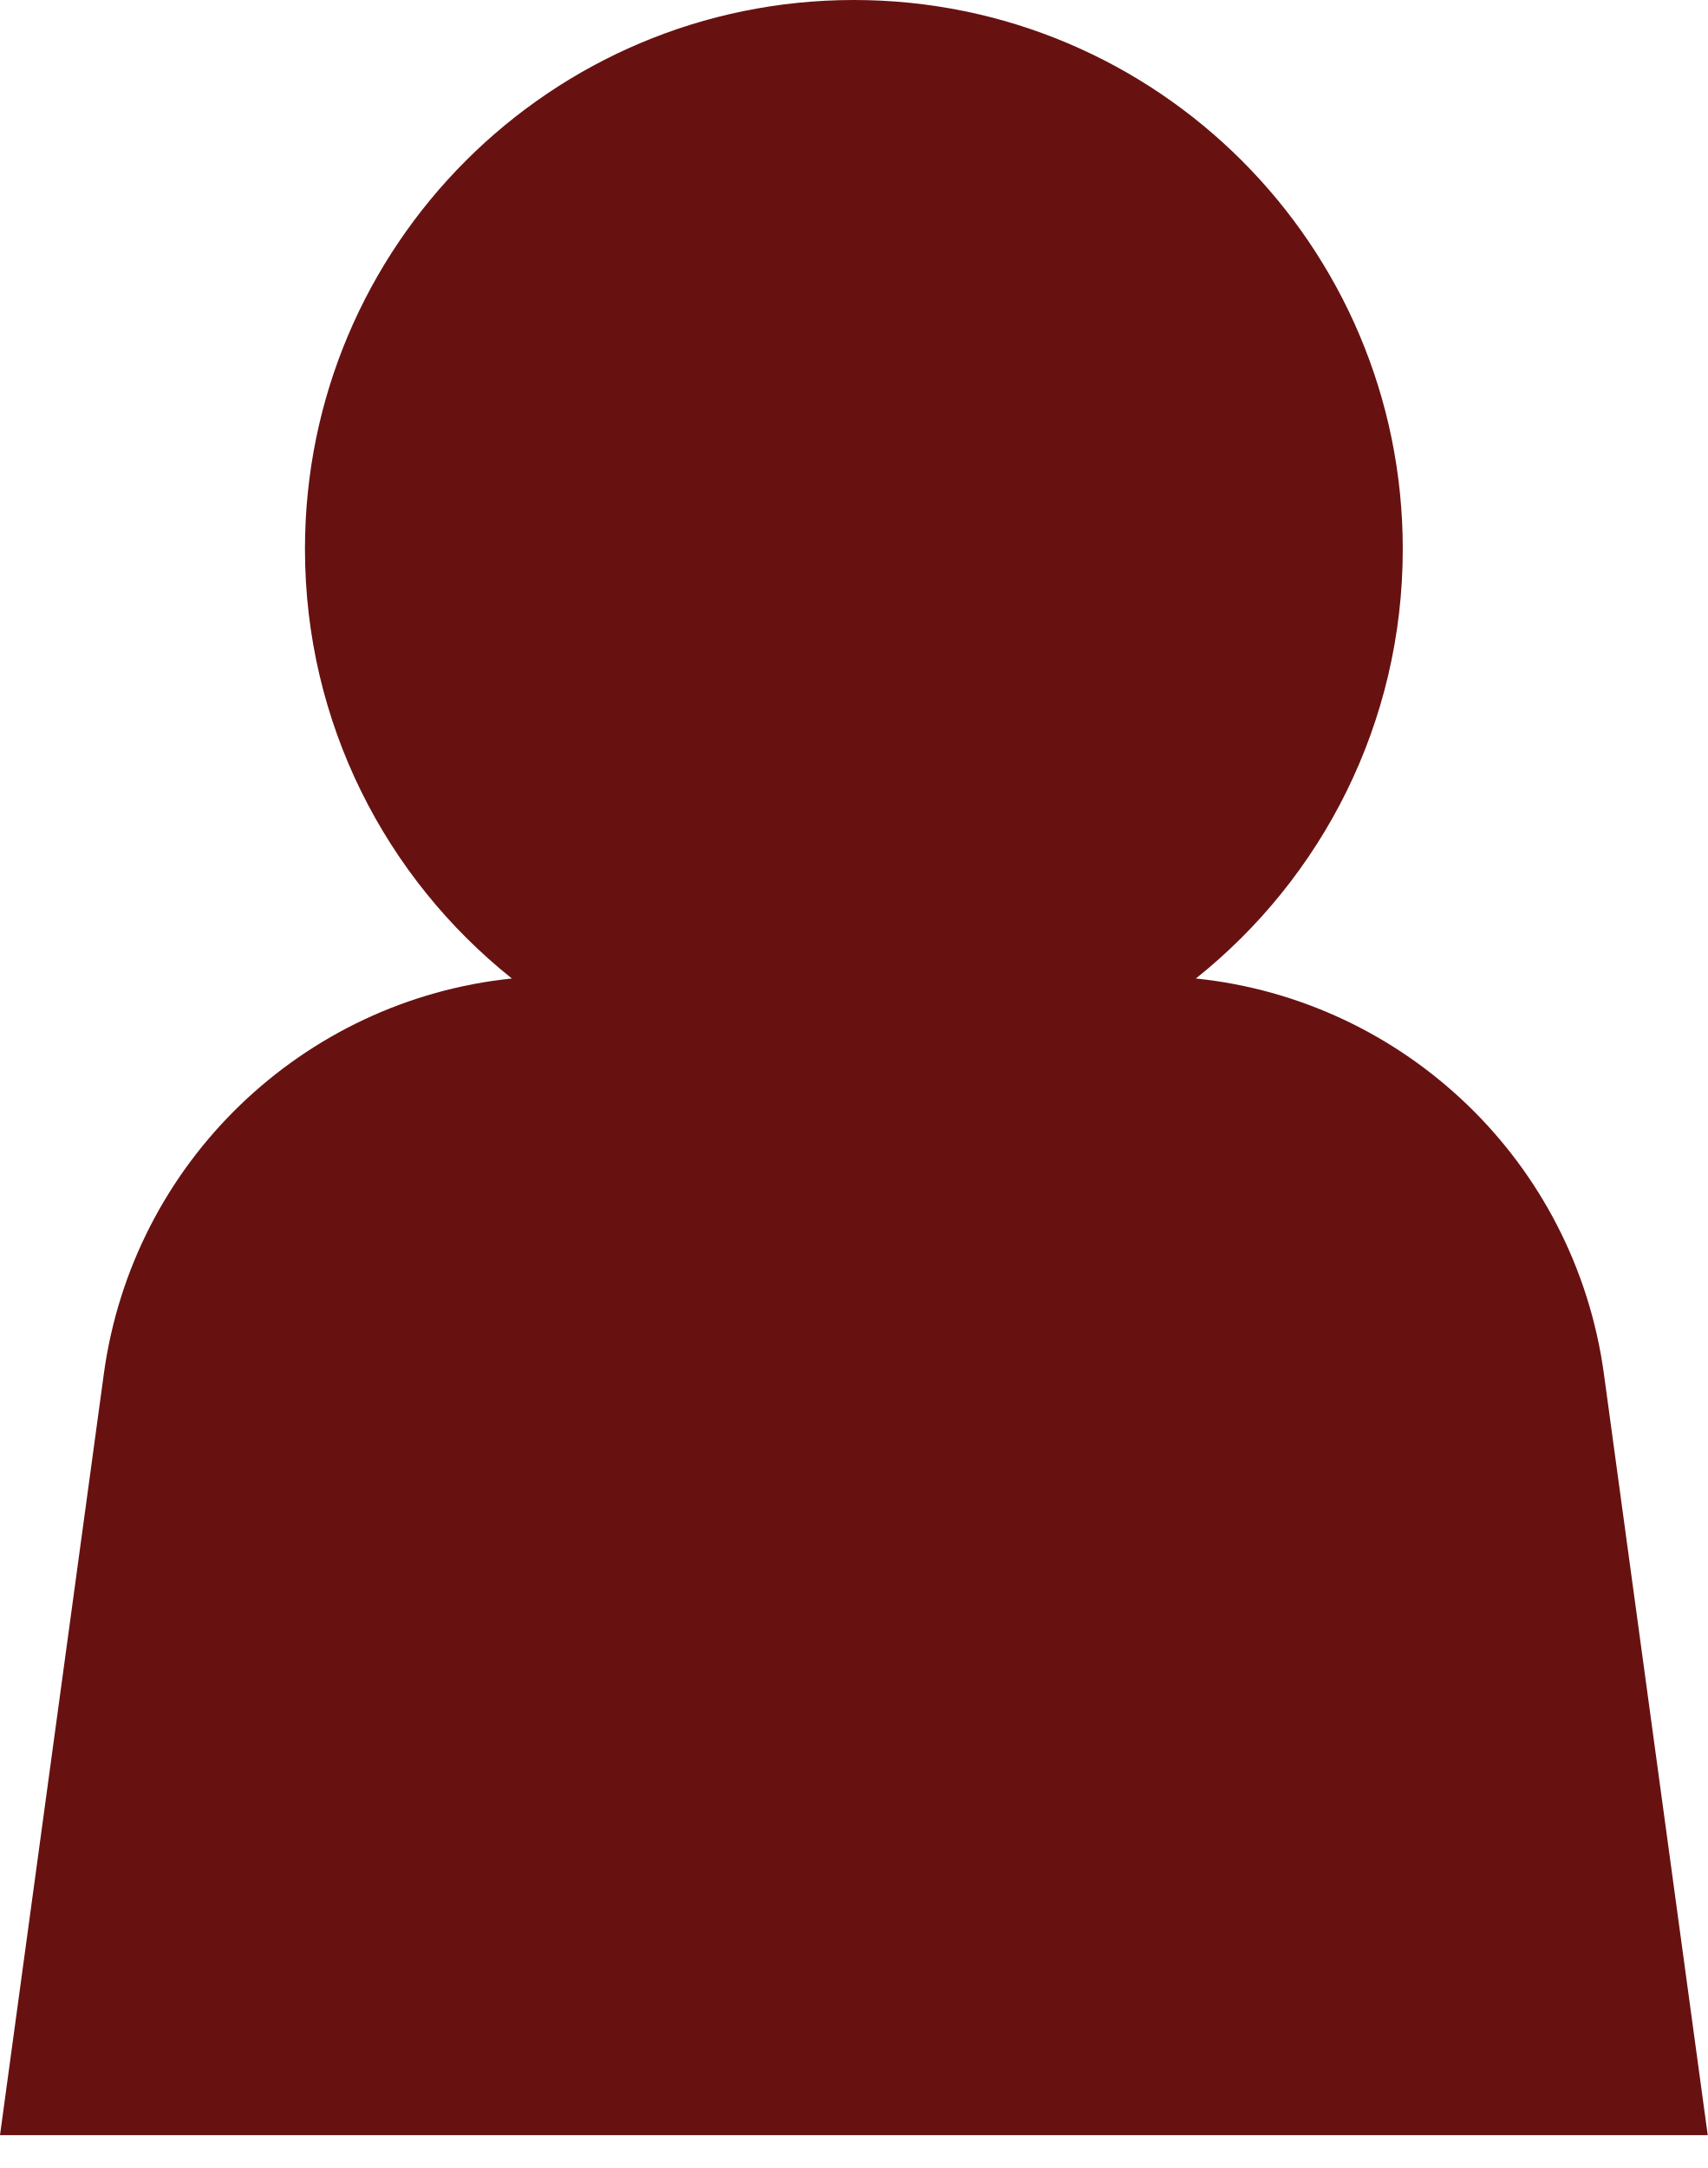
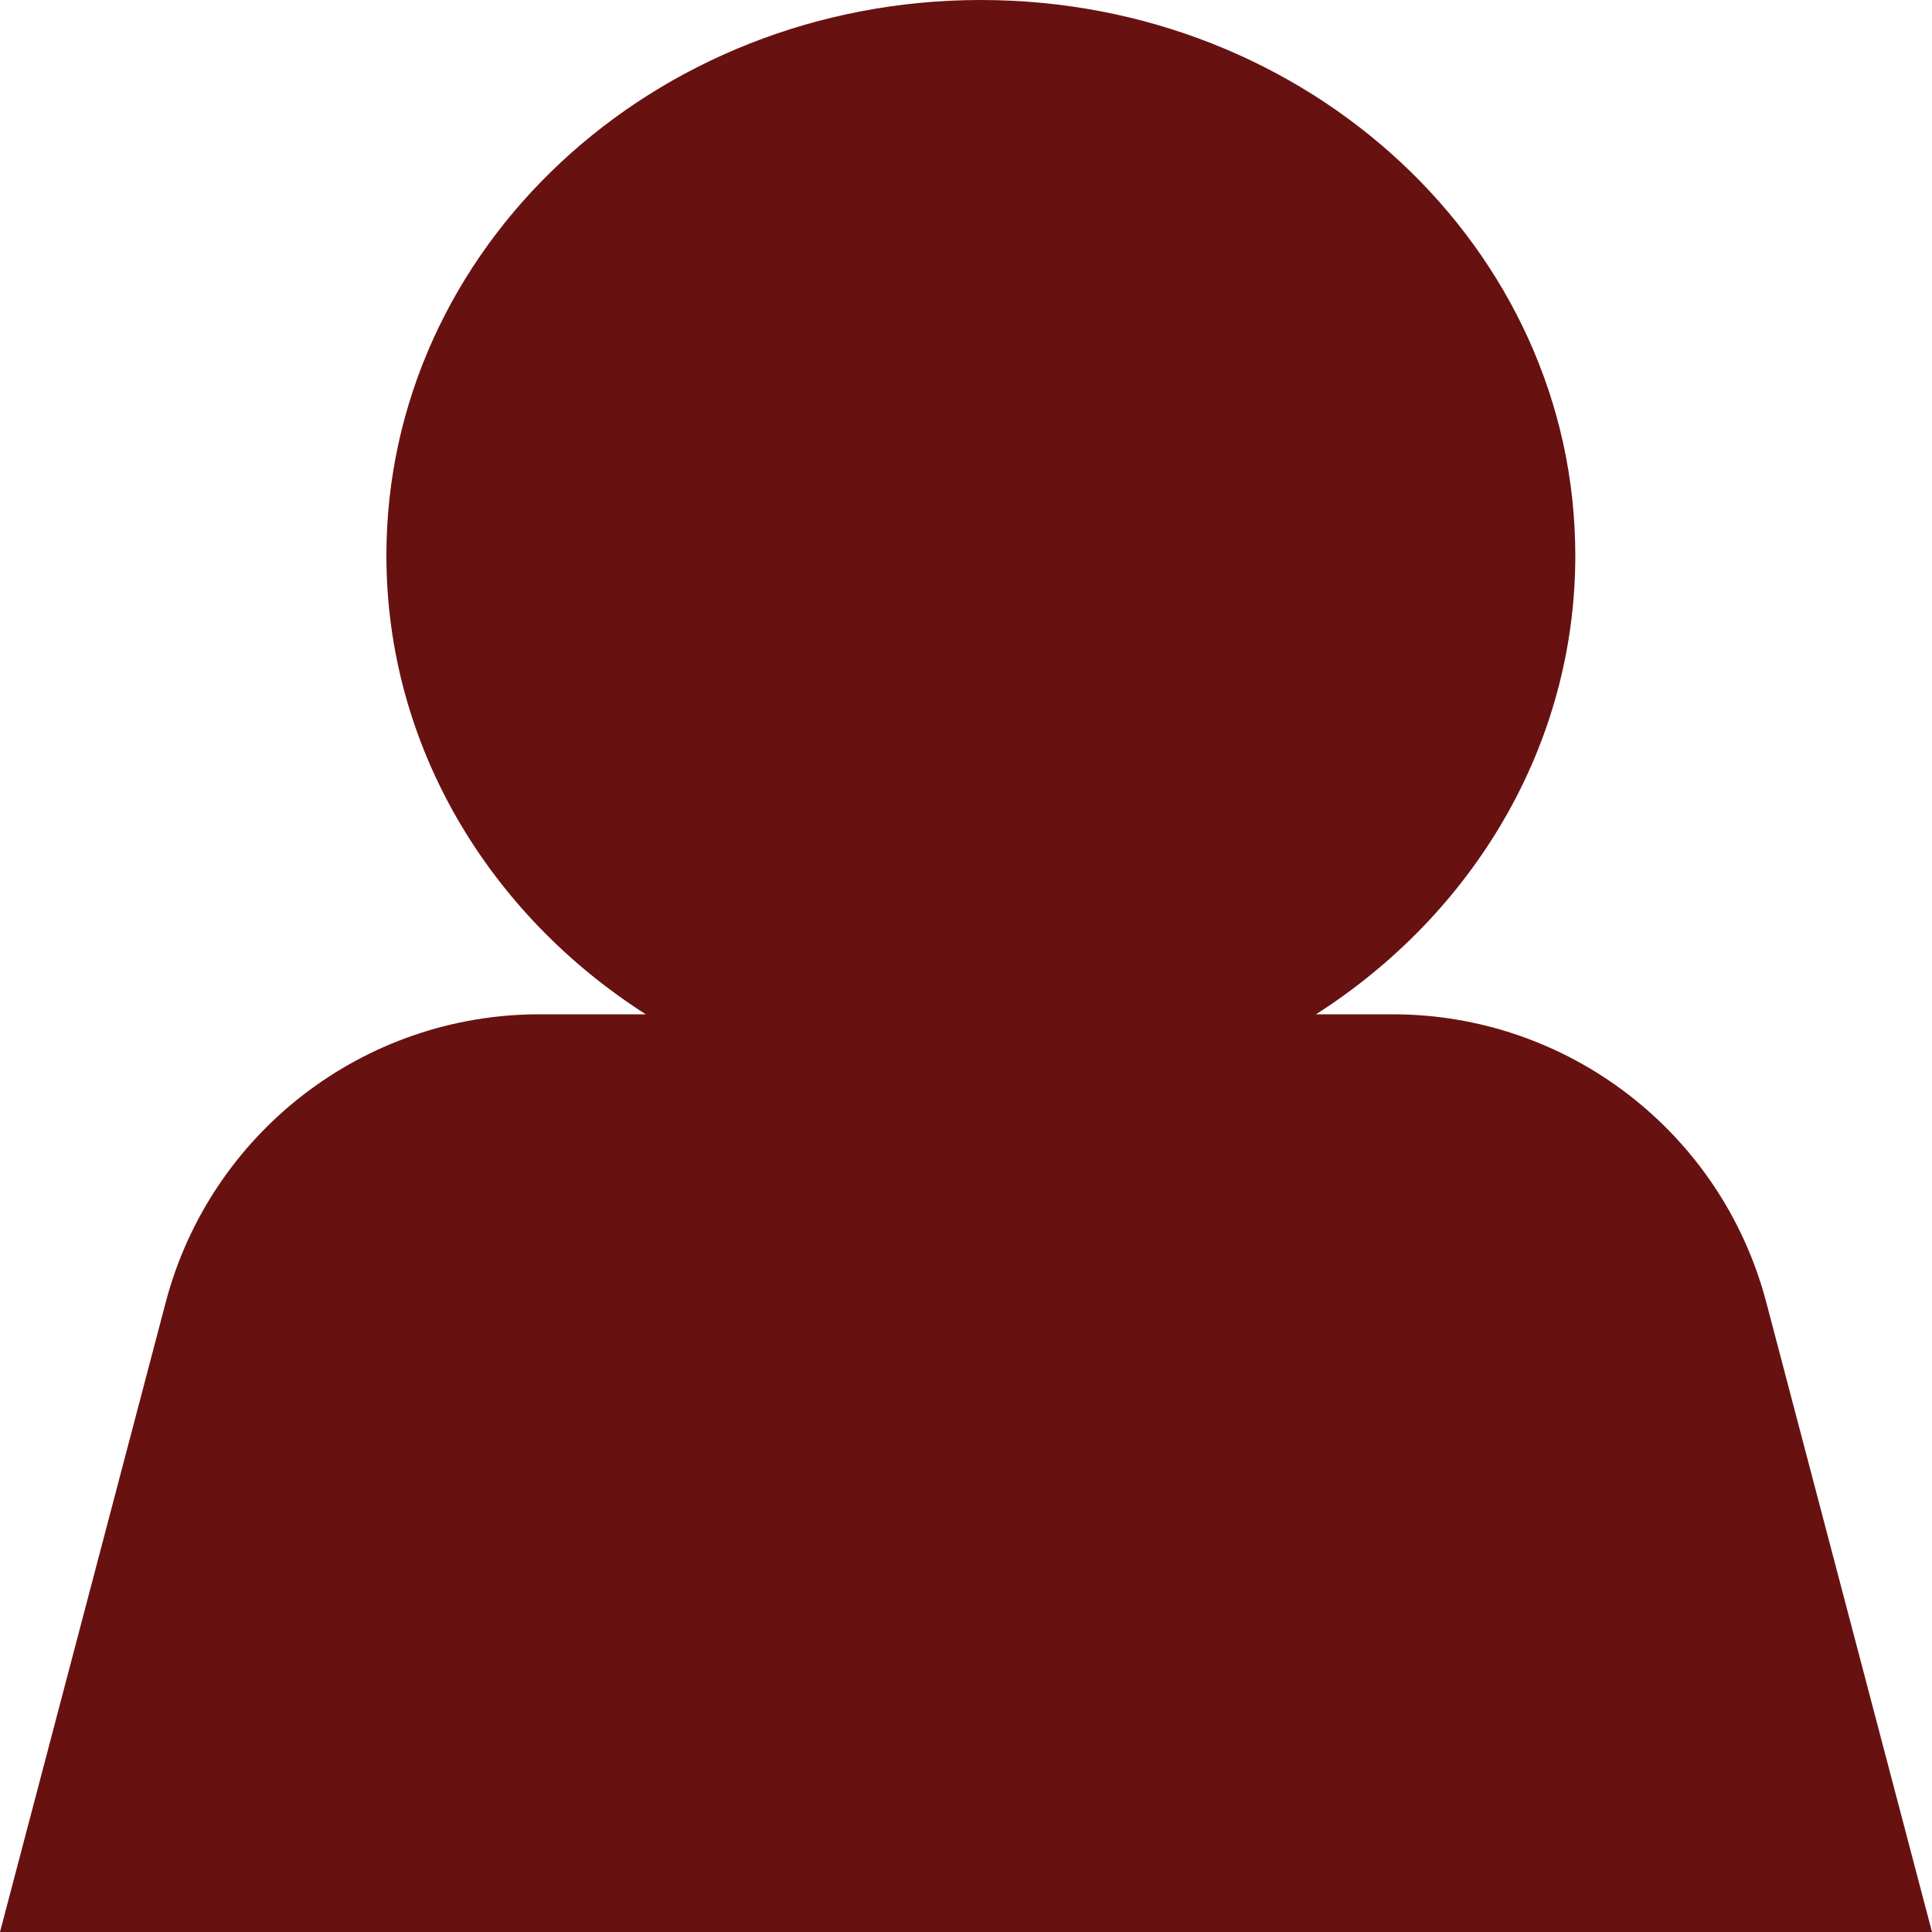
- <svg xmlns="http://www.w3.org/2000/svg" width="26" height="33" viewBox="0 0 26 33" fill="none">
-   <path fill-rule="evenodd" clip-rule="evenodd" d="M18.207 14.894C20.127 13.363 21.357 11.004 21.357 8.357C21.357 3.742 17.616 0 13 0C8.384 0 4.643 3.742 4.643 8.357C4.643 11.004 5.873 13.363 7.793 14.894C4.616 15.222 2.022 17.685 1.581 20.911L0 32.5H26L24.419 20.911C23.978 17.685 21.384 15.222 18.207 14.894Z" fill="#681111" />
+ <svg xmlns="http://www.w3.org/2000/svg" width="40" height="40" viewBox="0 0 40 40" fill="none">
+   <path fill-rule="evenodd" clip-rule="evenodd" d="M27.246 21C30.488 18.929 32.615 15.447 32.615 11.5C32.615 5.149 27.105 0 20.308 0C13.51 0 8 5.149 8 11.5C8 15.447 10.128 18.929 13.37 21H11.167C7.533 21 4.355 23.45 3.431 26.964L0 40H40L36.569 26.964C35.645 23.45 32.467 21 28.833 21H27.246Z" fill="#681111" />
</svg>
